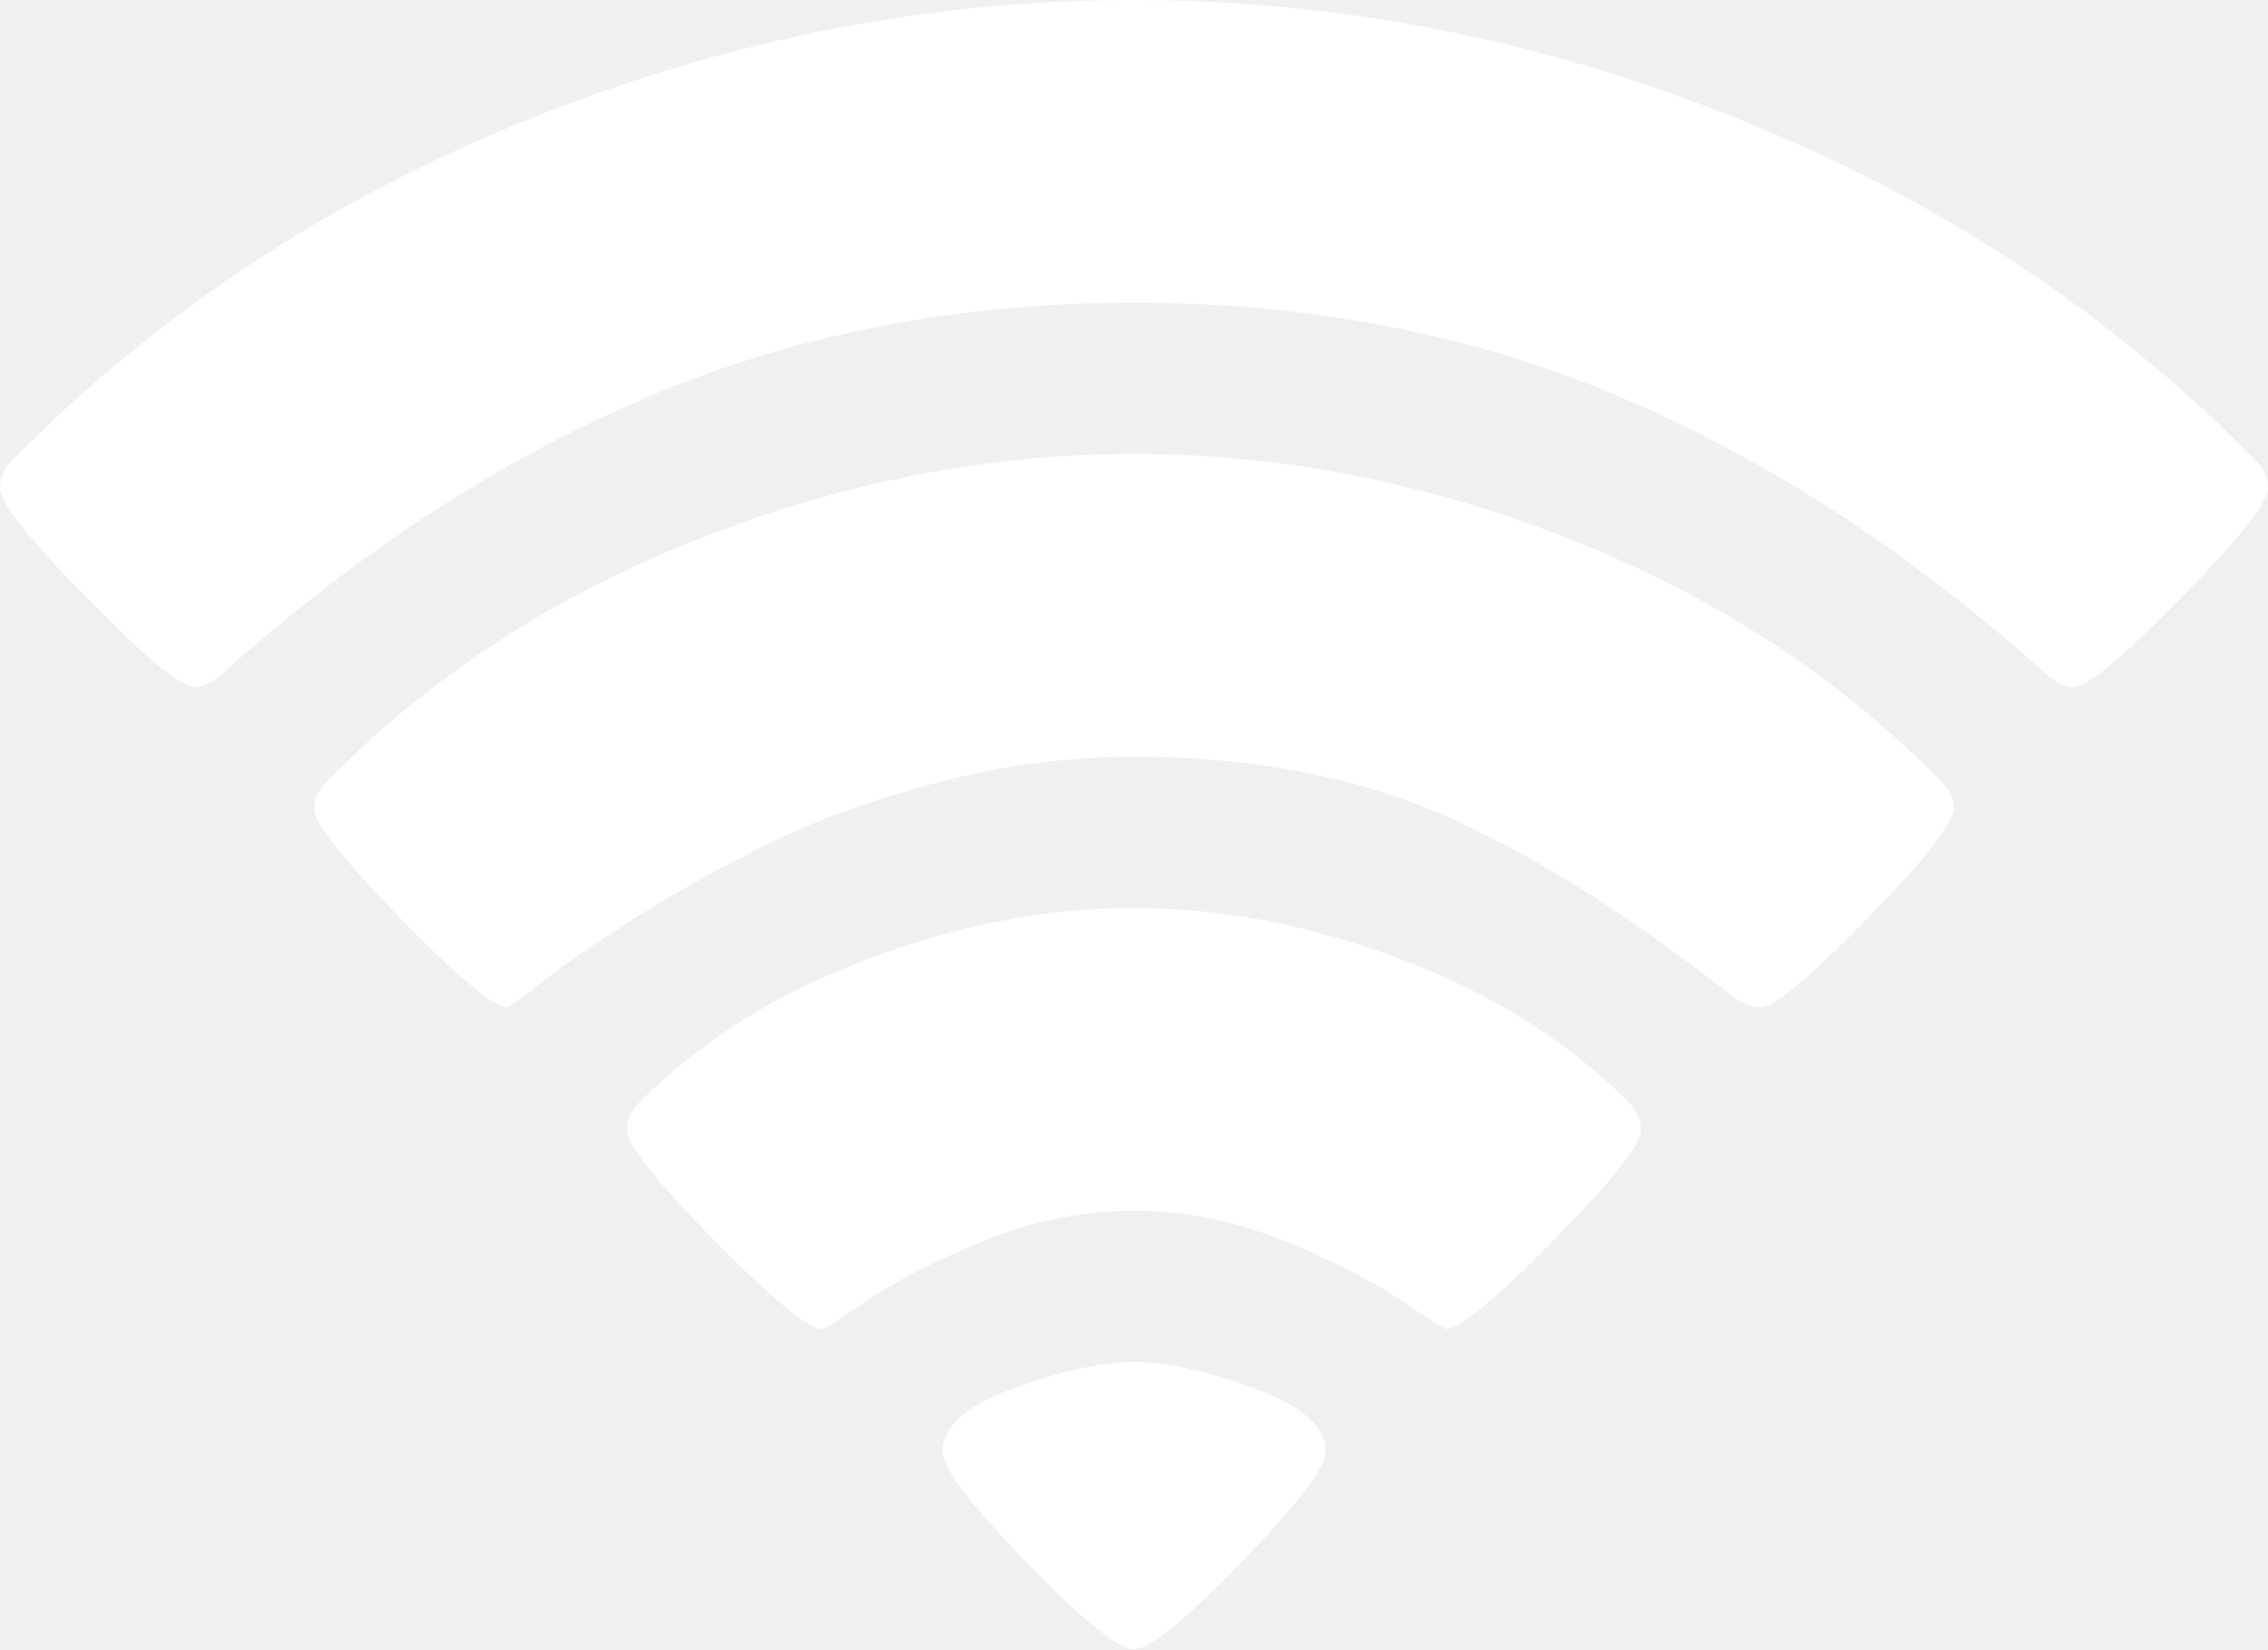
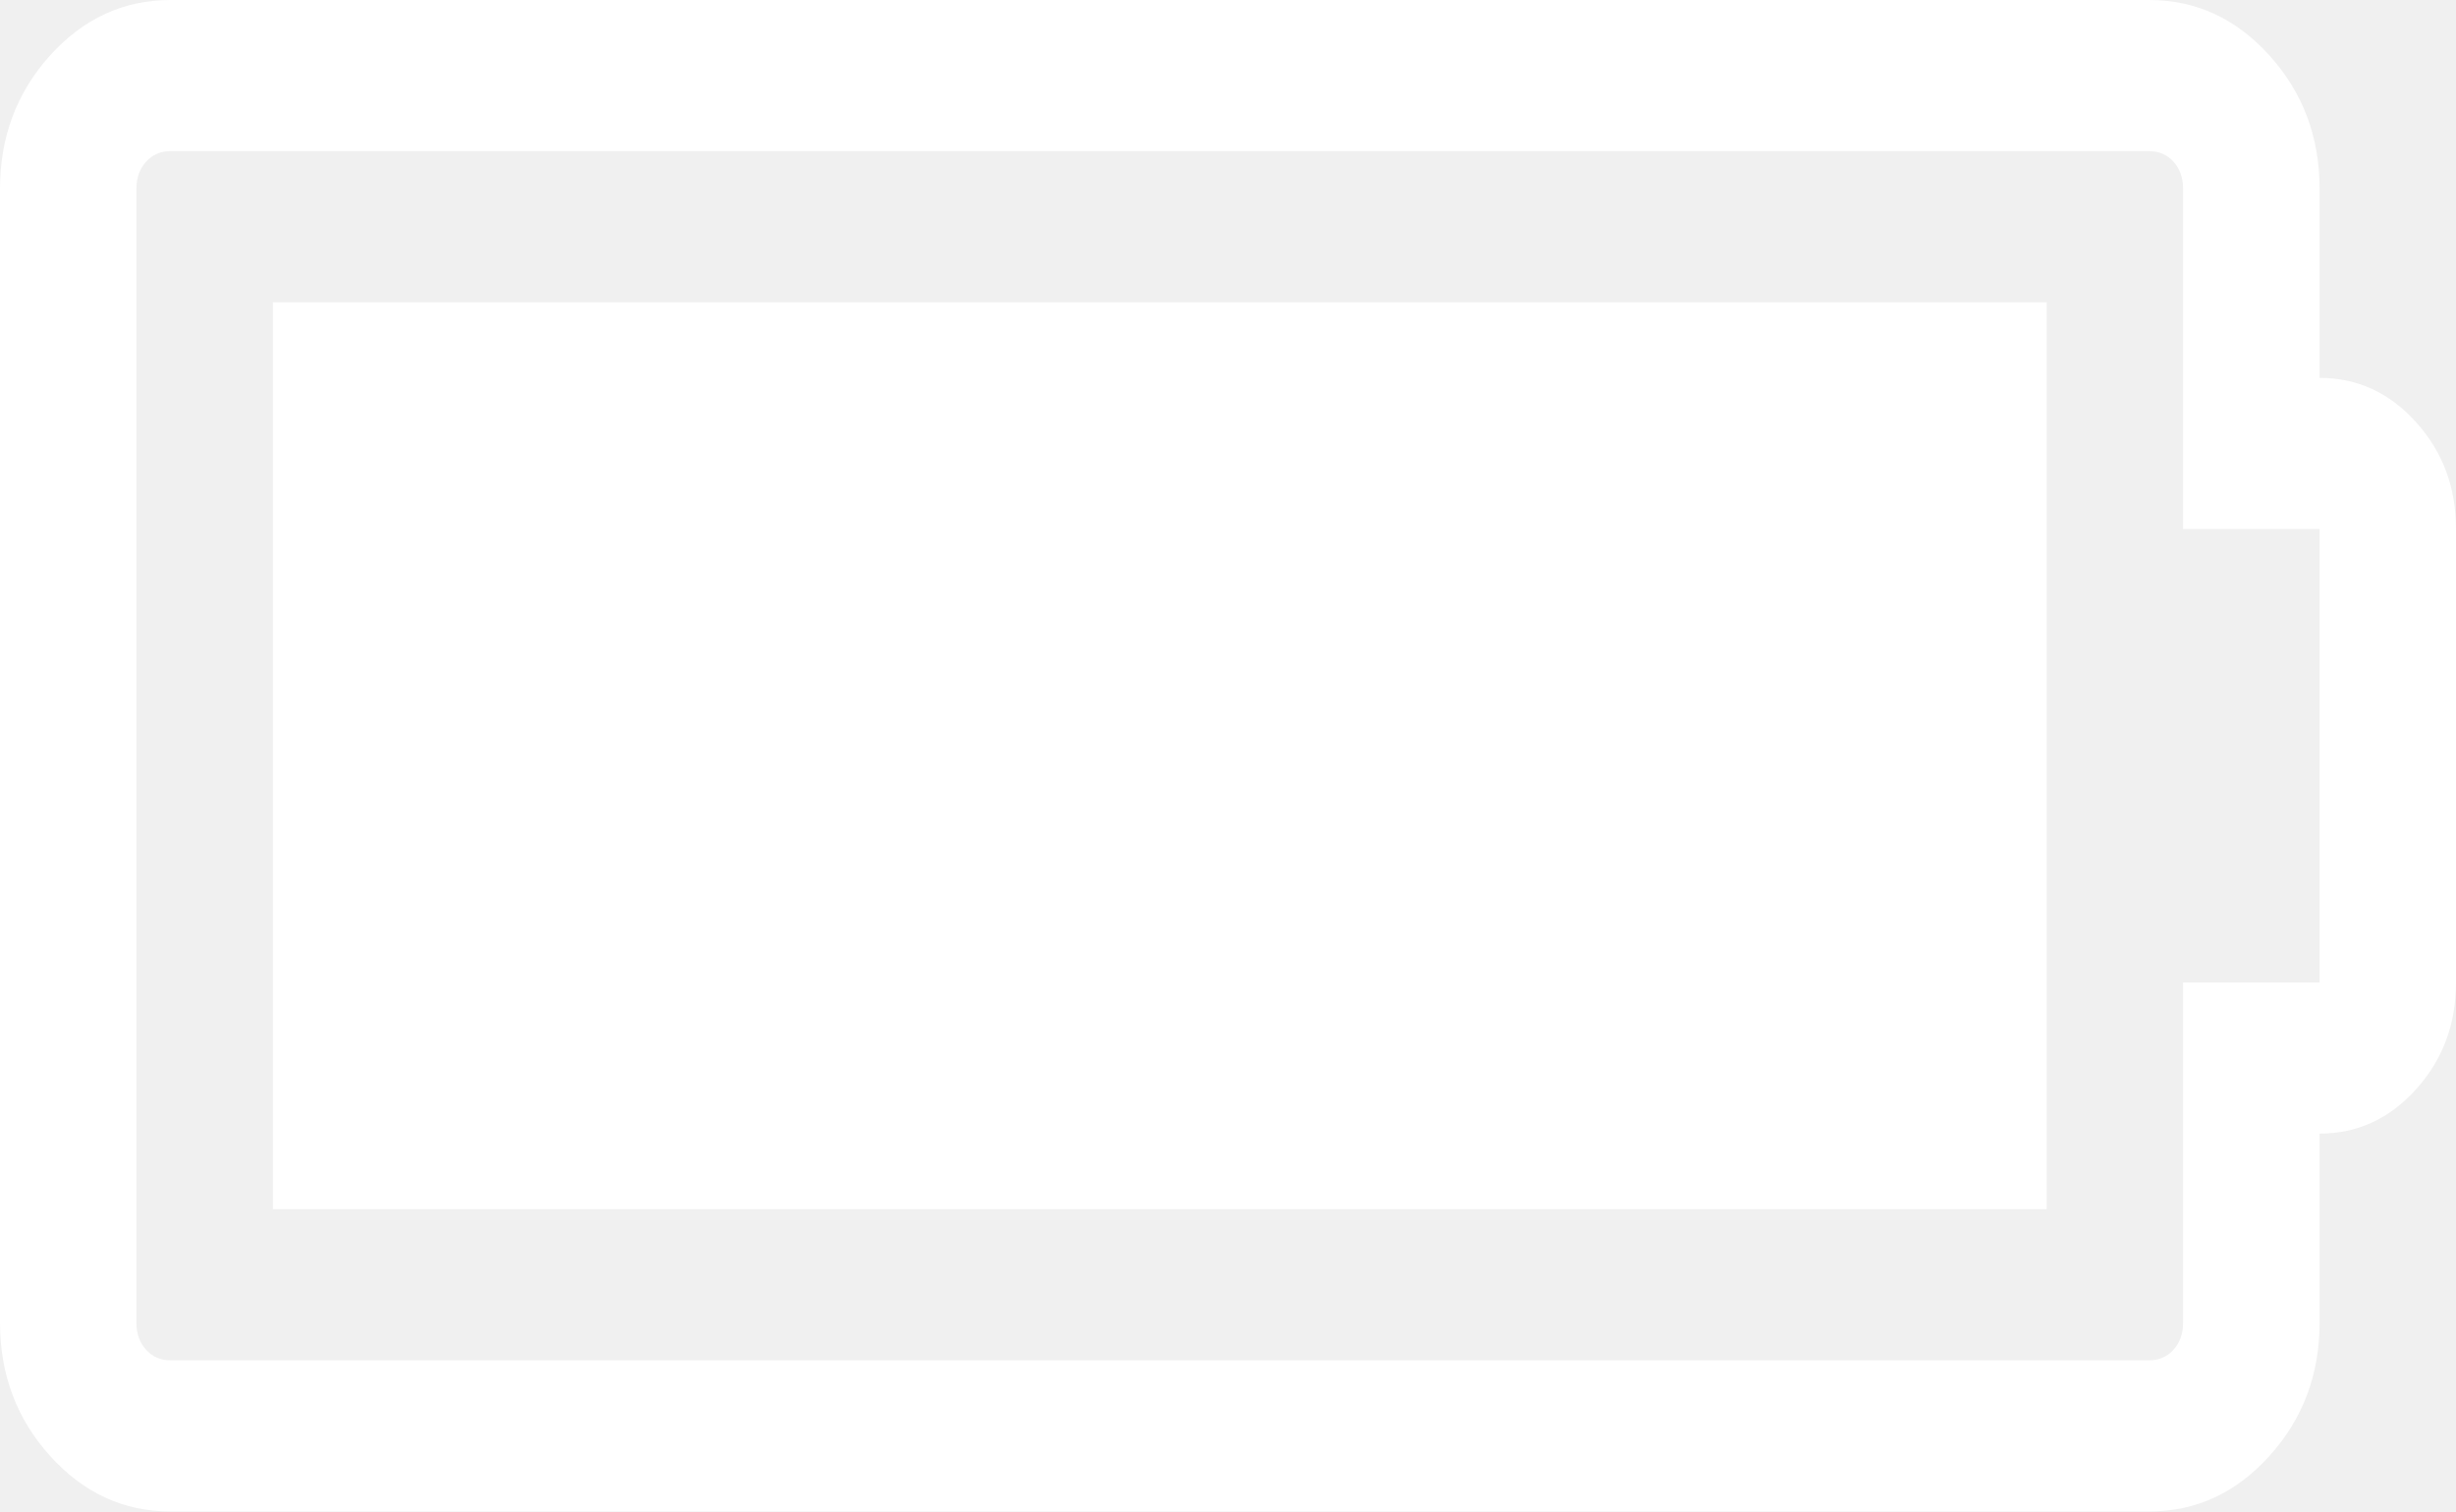
- <svg xmlns="http://www.w3.org/2000/svg" version="1.1" width="22px" height="16px">
-   <g transform="matrix(1 0 0 1 -244 -20 )">
-     <path d="M 12.042 15.157  C 11.497 15.719  11.149 16  11 16  C 10.851 16  10.503 15.719  9.958 15.157  C 9.413 14.595  9.141 14.238  9.141 14.085  C 9.141 13.84  9.374 13.633  9.841 13.465  C 10.307 13.297  10.694 13.213  11 13.213  C 11.306 13.213  11.693 13.297  12.159 13.465  C 12.626 13.633  12.859 13.84  12.859 14.085  C 12.859 14.238  12.587 14.595  12.042 15.157  Z M 15.072 12.032  C 14.508 12.605  14.159 12.892  14.024 12.892  C 14.01 12.892  13.86 12.796  13.576 12.605  C 13.293 12.414  12.914 12.223  12.439 12.032  C 11.965 11.84  11.485 11.745  11 11.745  C 10.515 11.745  10.035 11.84  9.561 12.032  C 9.086 12.223  8.709 12.414  8.429 12.605  C 8.149 12.796  7.998 12.892  7.976 12.892  C 7.841 12.892  7.492 12.605  6.928 12.032  C 6.364 11.458  6.082 11.103  6.082 10.965  C 6.082 10.865  6.12 10.778  6.195 10.701  C 6.777 10.112  7.509 9.65  8.39 9.313  C 9.271 8.977  10.141 8.809  11 8.809  C 11.859 8.809  12.729 8.977  13.61 9.313  C 14.491 9.65  15.223 10.112  15.805 10.701  C 15.88 10.778  15.918 10.865  15.918 10.965  C 15.918 11.103  15.636 11.458  15.072 12.032  Z M 18.113 8.912  C 17.553 9.485  17.209 9.772  17.082 9.772  C 17 9.772  16.914 9.741  16.825 9.68  C 15.809 8.877  14.868 8.287  14.002 7.908  C 13.136 7.53  12.135 7.341  11 7.341  C 10.365 7.341  9.729 7.425  9.09 7.593  C 8.452 7.761  7.895 7.964  7.421 8.201  C 6.947 8.438  6.523 8.675  6.15 8.912  C 5.776 9.149  5.481 9.351  5.265 9.52  C 5.048 9.688  4.932 9.772  4.918 9.772  C 4.791 9.772  4.447 9.485  3.887 8.912  C 3.327 8.338  3.047 7.983  3.047 7.845  C 3.047 7.753  3.084 7.669  3.159 7.593  C 4.145 6.584  5.339 5.8  6.743 5.242  C 8.147 4.683  9.566 4.404  11 4.404  C 12.434 4.404  13.853 4.683  15.257 5.242  C 16.661 5.8  17.855 6.584  18.841 7.593  C 18.916 7.669  18.953 7.753  18.953 7.845  C 18.953 7.983  18.673 8.338  18.113 8.912  Z M 21.154 5.804  C 20.59 6.377  20.245 6.664  20.118 6.664  C 20.036 6.664  19.954 6.629  19.872 6.561  C 18.535 5.36  17.148 4.456  15.71 3.848  C 14.273 3.24  12.703 2.936  11 2.936  C 9.297 2.936  7.727 3.24  6.29 3.848  C 4.852 4.456  3.465 5.36  2.128 6.561  C 2.046 6.629  1.964 6.664  1.882 6.664  C 1.755 6.664  1.41 6.377  0.846 5.804  C 0.282 5.23  0 4.875  0 4.737  C 0 4.638  0.037 4.55  0.112 4.473  C 1.508 3.051  3.17 1.95  5.097 1.17  C 7.023 0.39  8.991 0  11 0  C 13.009 0  14.977 0.39  16.903 1.17  C 18.83 1.95  20.492 3.051  21.888 4.473  C 21.963 4.55  22 4.638  22 4.737  C 22 4.875  21.718 5.23  21.154 5.804  Z " fill-rule="nonzero" fill="#ffffff" stroke="none" transform="matrix(1 0 0 1 244 20 )" />
+ <svg xmlns="http://www.w3.org/2000/svg" version="1.1" width="26px" height="16px">
+   <g transform="matrix(1 0 0 1 -271 -20 )">
+     <path d="M 2.889 3.2  L 21.667 3.2  L 21.667 12.8  L 2.889 12.8  L 2.889 3.2  Z M 23.111 14  L 23.111 10.4  L 24.556 10.4  L 24.556 5.6  L 23.111 5.6  L 23.111 2  C 23.111 1.883  23.077 1.788  23.01 1.712  C 22.942 1.637  22.855 1.6  22.75 1.6  L 1.806 1.6  C 1.7 1.6  1.614 1.637  1.546 1.712  C 1.478 1.788  1.444 1.883  1.444 2  L 1.444 14  C 1.444 14.117  1.478 14.213  1.546 14.287  C 1.614 14.363  1.7 14.4  1.806 14.4  L 22.75 14.4  C 22.855 14.4  22.942 14.363  23.01 14.287  C 23.077 14.213  23.111 14.117  23.111 14  Z M 25.577 4.469  C 25.859 4.781  26 5.158  26 5.6  L 26 10.4  C 26 10.842  25.859 11.219  25.577 11.531  C 25.295 11.844  24.954 12  24.556 12  L 24.556 14  C 24.556 14.55  24.379 15.021  24.025 15.412  C 23.672 15.804  23.247 16  22.75 16  L 1.806 16  C 1.309 16  0.884 15.804  0.53 15.412  C 0.177 15.021  0 14.55  0 14  L 0 2  C 0 1.45  0.177 0.979  0.53 0.587  C 0.884 0.196  1.309 0  1.806 0  L 22.75 0  C 23.247 0  23.672 0.196  24.025 0.587  C 24.379 0.979  24.556 1.45  24.556 2  L 24.556 4  C 24.954 4  25.295 4.156  25.577 4.469  Z " fill-rule="nonzero" fill="#ffffff" stroke="none" transform="matrix(1 0 0 1 271 20 )" />
  </g>
</svg>
